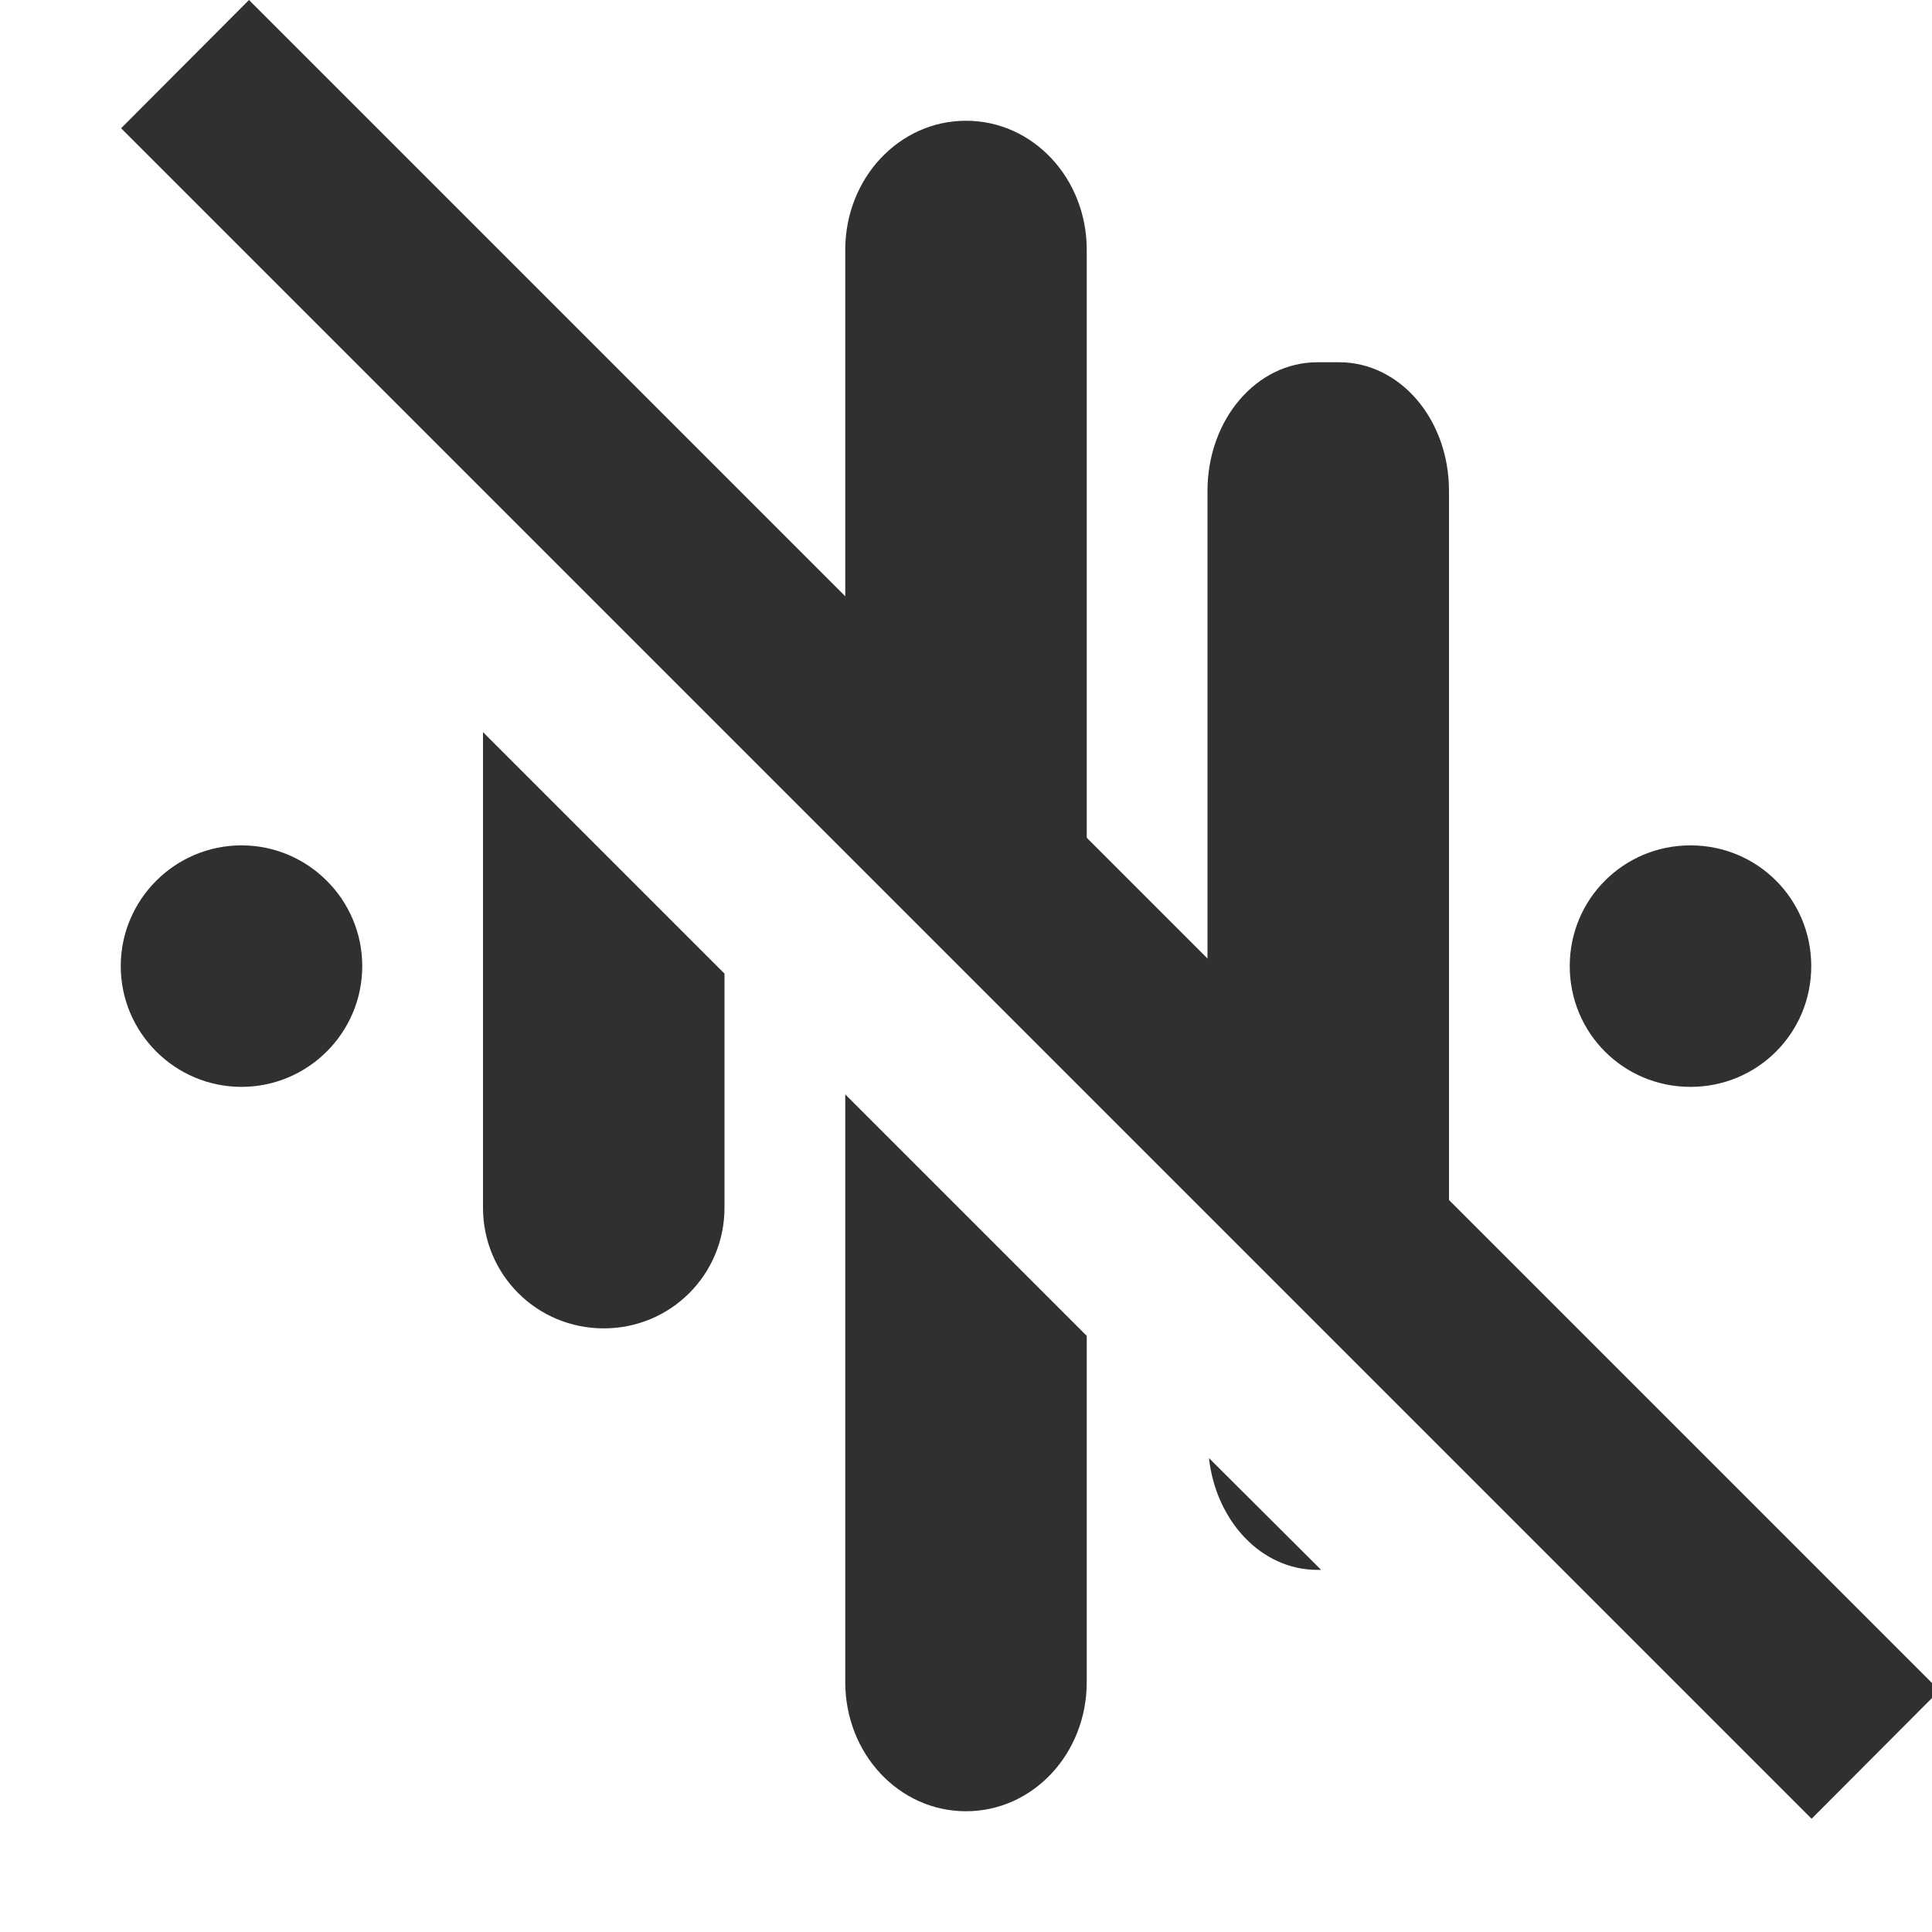
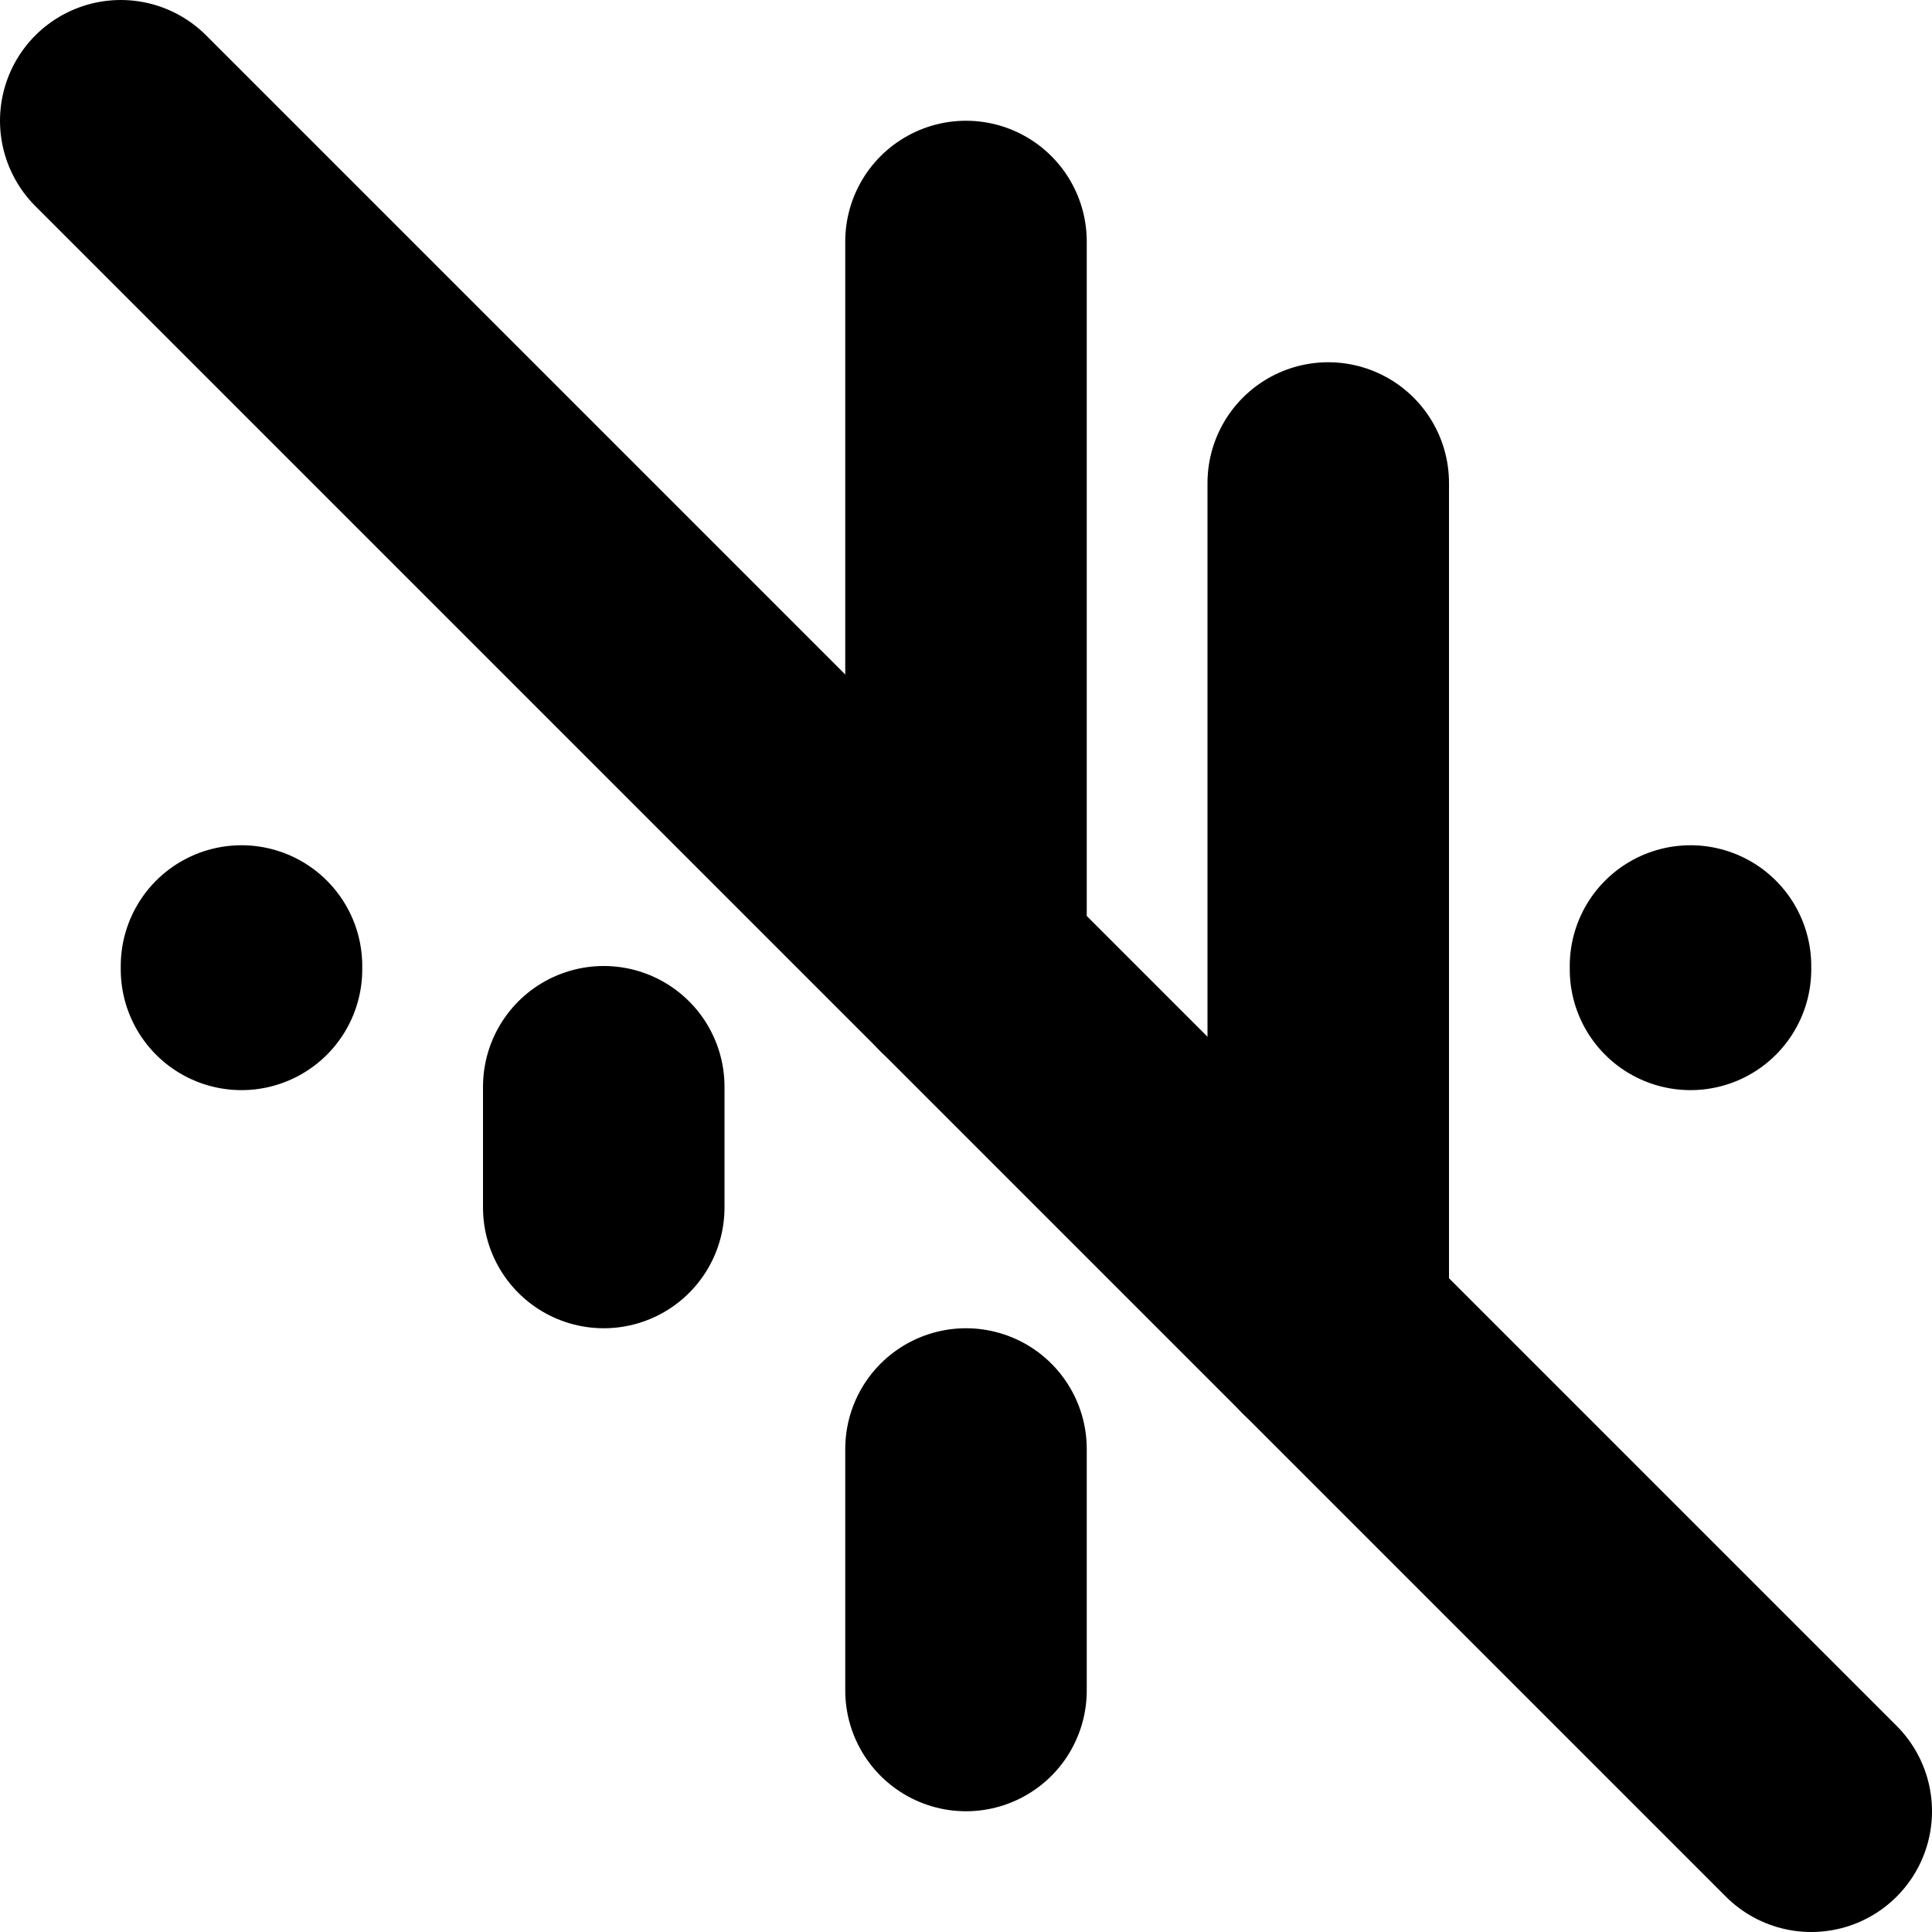
- <svg xmlns="http://www.w3.org/2000/svg" height="16px" viewBox="0 0 16 16" width="16px">
-   <g fill="#303030">
-     <path d="m 8 1 c -0.555 0 -1 0.477 -1 1.07 v 4.867 l 2 2 v -6.867 c 0 -0.594 -0.445 -1.07 -1 -1.07 z m 2.91 2 c -0.504 0 -0.91 0.473 -0.91 1.066 v 5.871 l 2 2 v -7.871 c 0 -0.594 -0.406 -1.066 -0.91 -1.066 z m -5.844 2.004 l 0.93 0.93 c -0.031 -0.5 -0.43 -0.898 -0.93 -0.93 z m -1.066 1.059 v 3.938 c 0 0.555 0.445 1 1 1 s 1 -0.445 1 -1 v -1.938 z m -2 0.938 c -0.551 0 -1 0.449 -1 1 s 0.449 1 1 1 s 1 -0.449 1 -1 s -0.449 -1 -1 -1 z m 12 0 c -0.555 0 -1 0.445 -1 1 s 0.445 1 1 1 s 1 -0.445 1 -1 s -0.445 -1 -1 -1 z m -7 2.062 v 4.867 c 0 0.594 0.445 1.07 1 1.07 s 1 -0.477 1 -1.07 v -2.867 z m 3.012 3.012 c 0.059 0.523 0.434 0.926 0.898 0.926 h 0.031 z m 0 0" />
-     <path d="m 2.062 0 l -1.059 1.062 l 14 14 l 1.059 -1.062 z m 0 0" />
-   </g>
+ <svg xmlns="http://www.w3.org/2000/svg" xmlns:ns1="https://www.gtk.org/grappa" ns1:rendering="symbolic" width="16" height="16" ns1:version="1" ns1:state="0" ns1:state-names="outline state5 empty">
+   <defs id="defs1" fill="url(&quot;#gpa:foreground&quot;) rgb(0,0,0)" stroke="none" class="foreground foreground-fill" ns1:states="none" ns1:animation-repeat="0" ns1:animation-segment="0" ns1:fill="foreground">
+     </defs>
+   <path id="sound" fill="none" stroke="url(&quot;#gpa:foreground&quot;) rgb(0,0,0)" stroke-opacity="1" stroke-width="2" stroke-linecap="round" stroke-linejoin="round" stroke-miterlimit="4" d="M 2 8 L 2 8.028 M 14 8 L 14 8.028 M 11 4 L 11 11 M 8 2 L 8 8 M 8 12 L 8 14 M 5 9 L 5 10" class="transparent-fill foreground-stroke" ns1:stroke="foreground" ns1:fill="none" ns1:states="outline state5" ns1:stroke-minwidth="25%" ns1:stroke-maxwidth="150%">
+     </path>
+   <path id="no" fill="rgb(145,65,172)" stroke="url(&quot;#gpa:foreground&quot;) rgb(0,0,0)" stroke-opacity="1" stroke-width="2" stroke-linecap="round" stroke-linejoin="round" stroke-miterlimit="4" d="M 1 1 L 15 15" class="foreground-stroke" ns1:stroke="foreground" ns1:fill="rgb(145,65,172)" ns1:states="outline state5" ns1:stroke-minwidth="25%" ns1:stroke-maxwidth="150%">
+     </path>
</svg>
